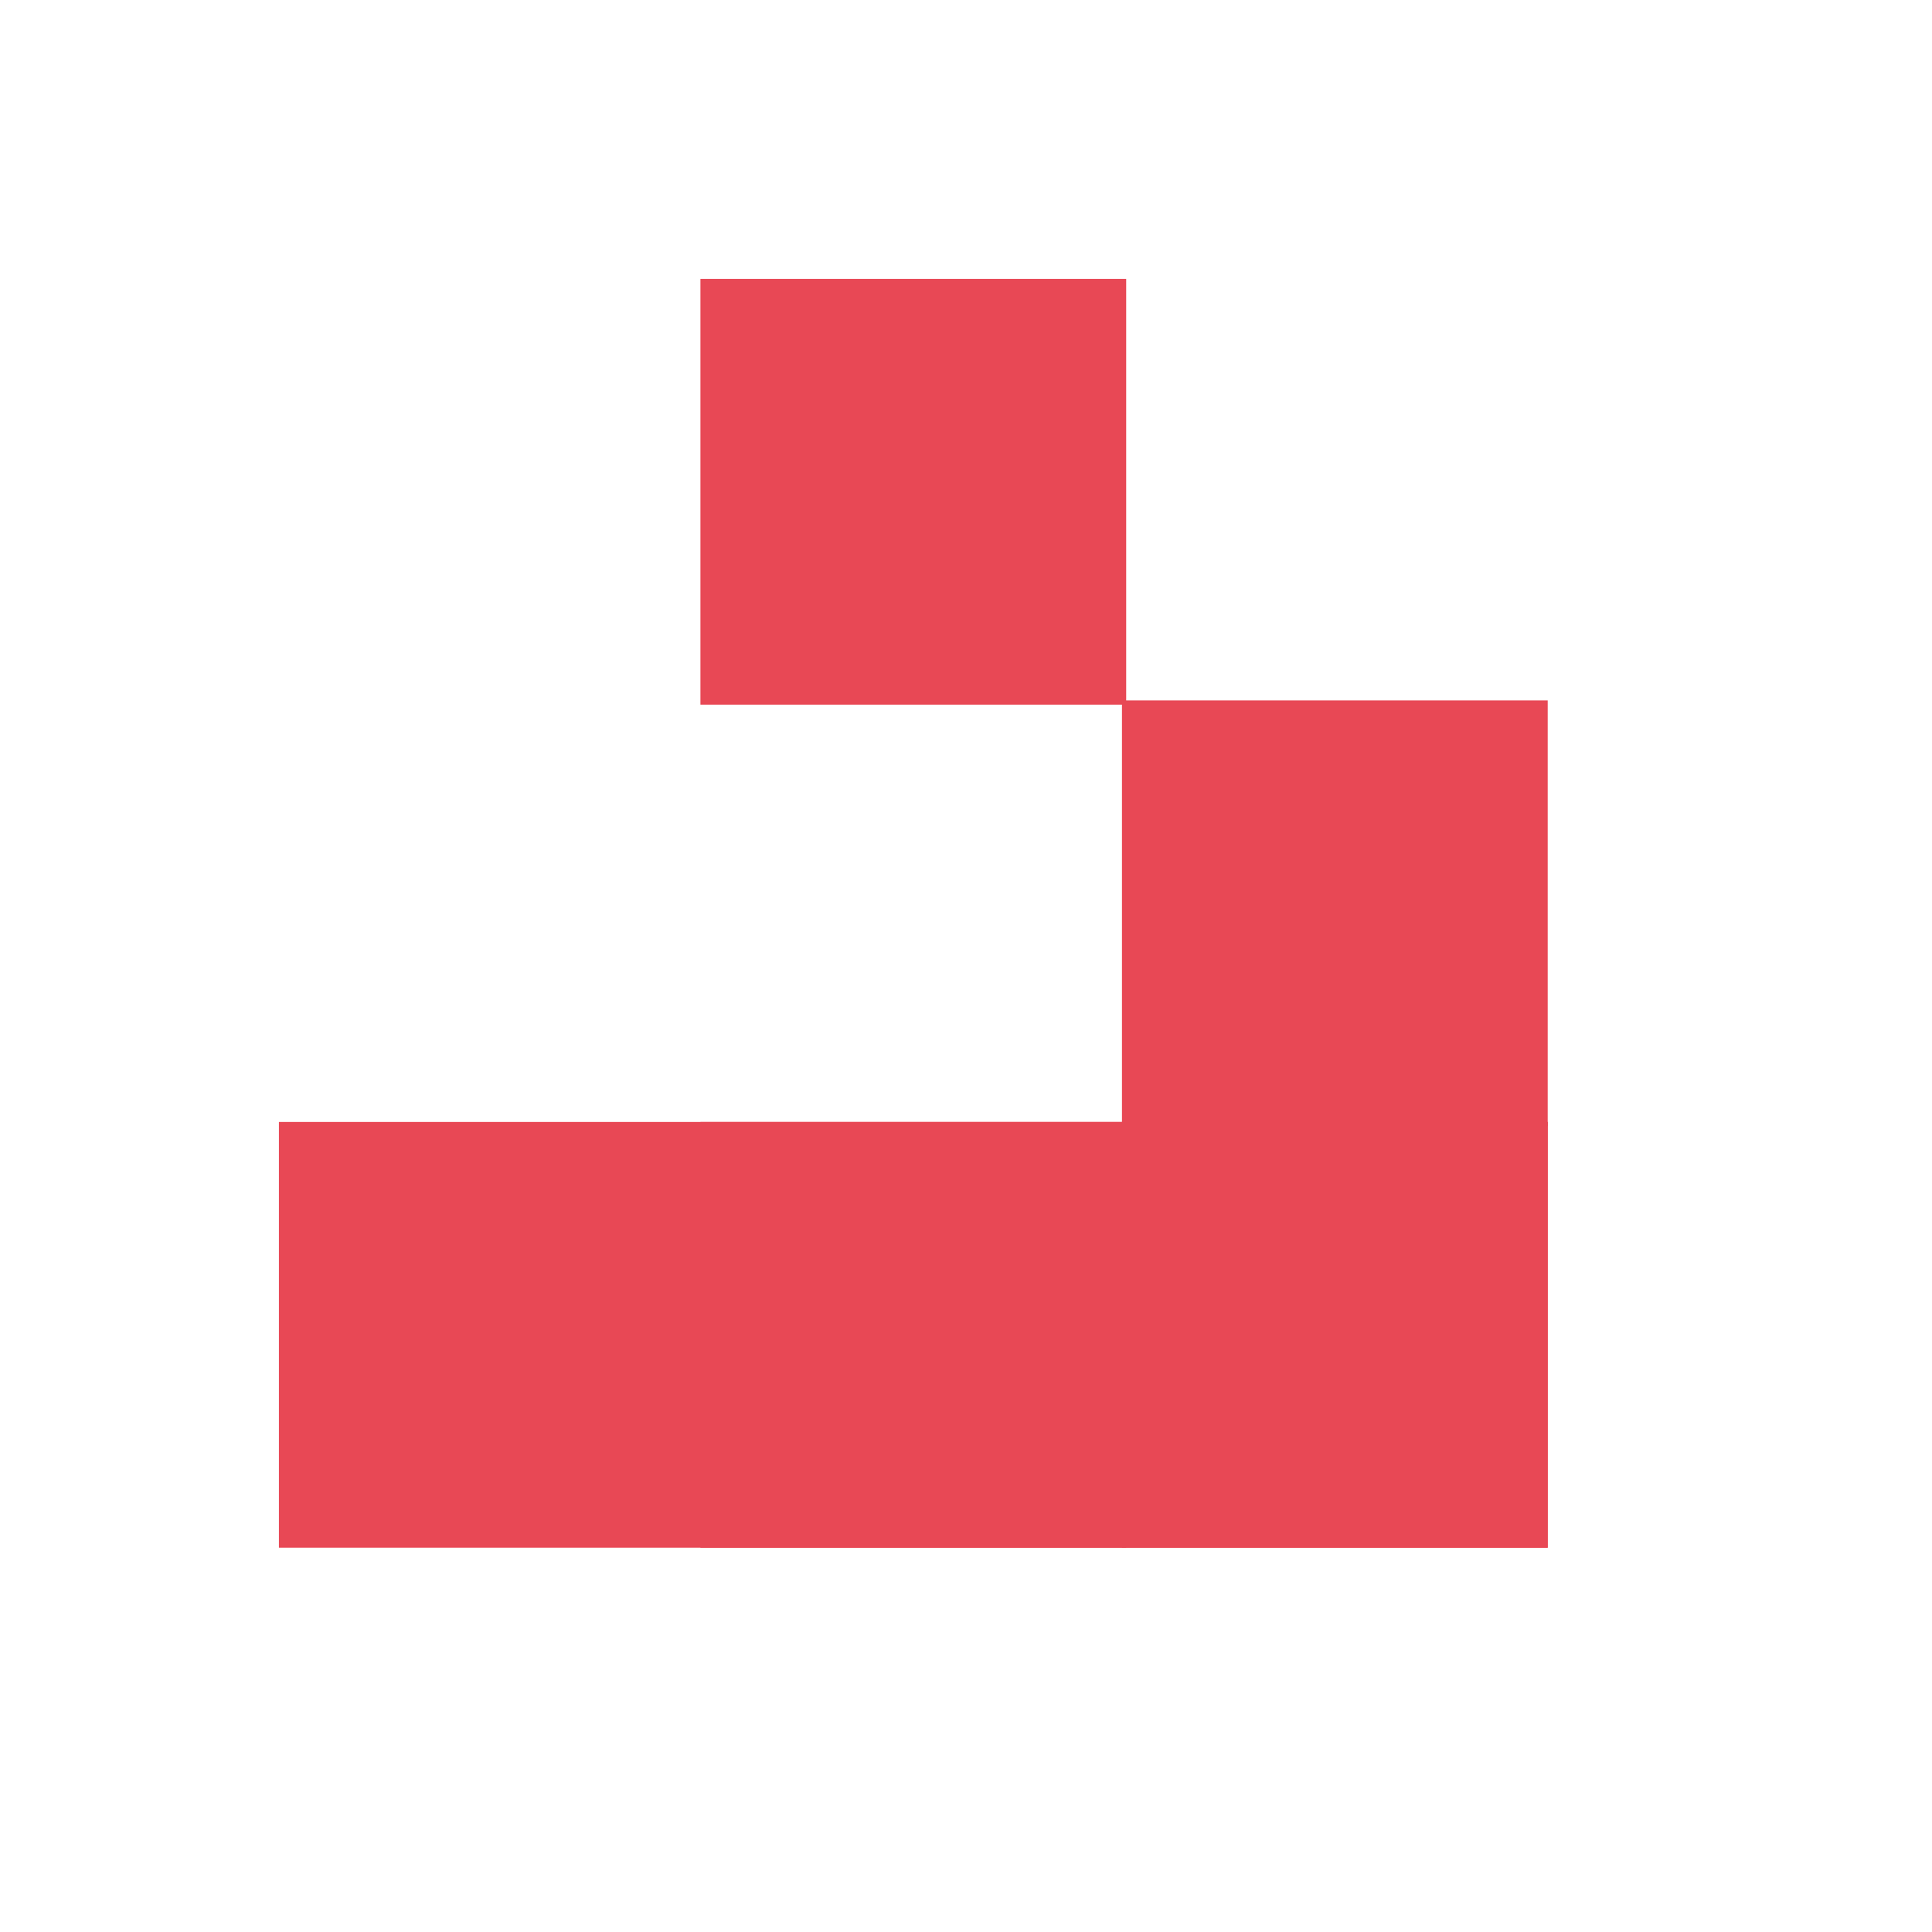
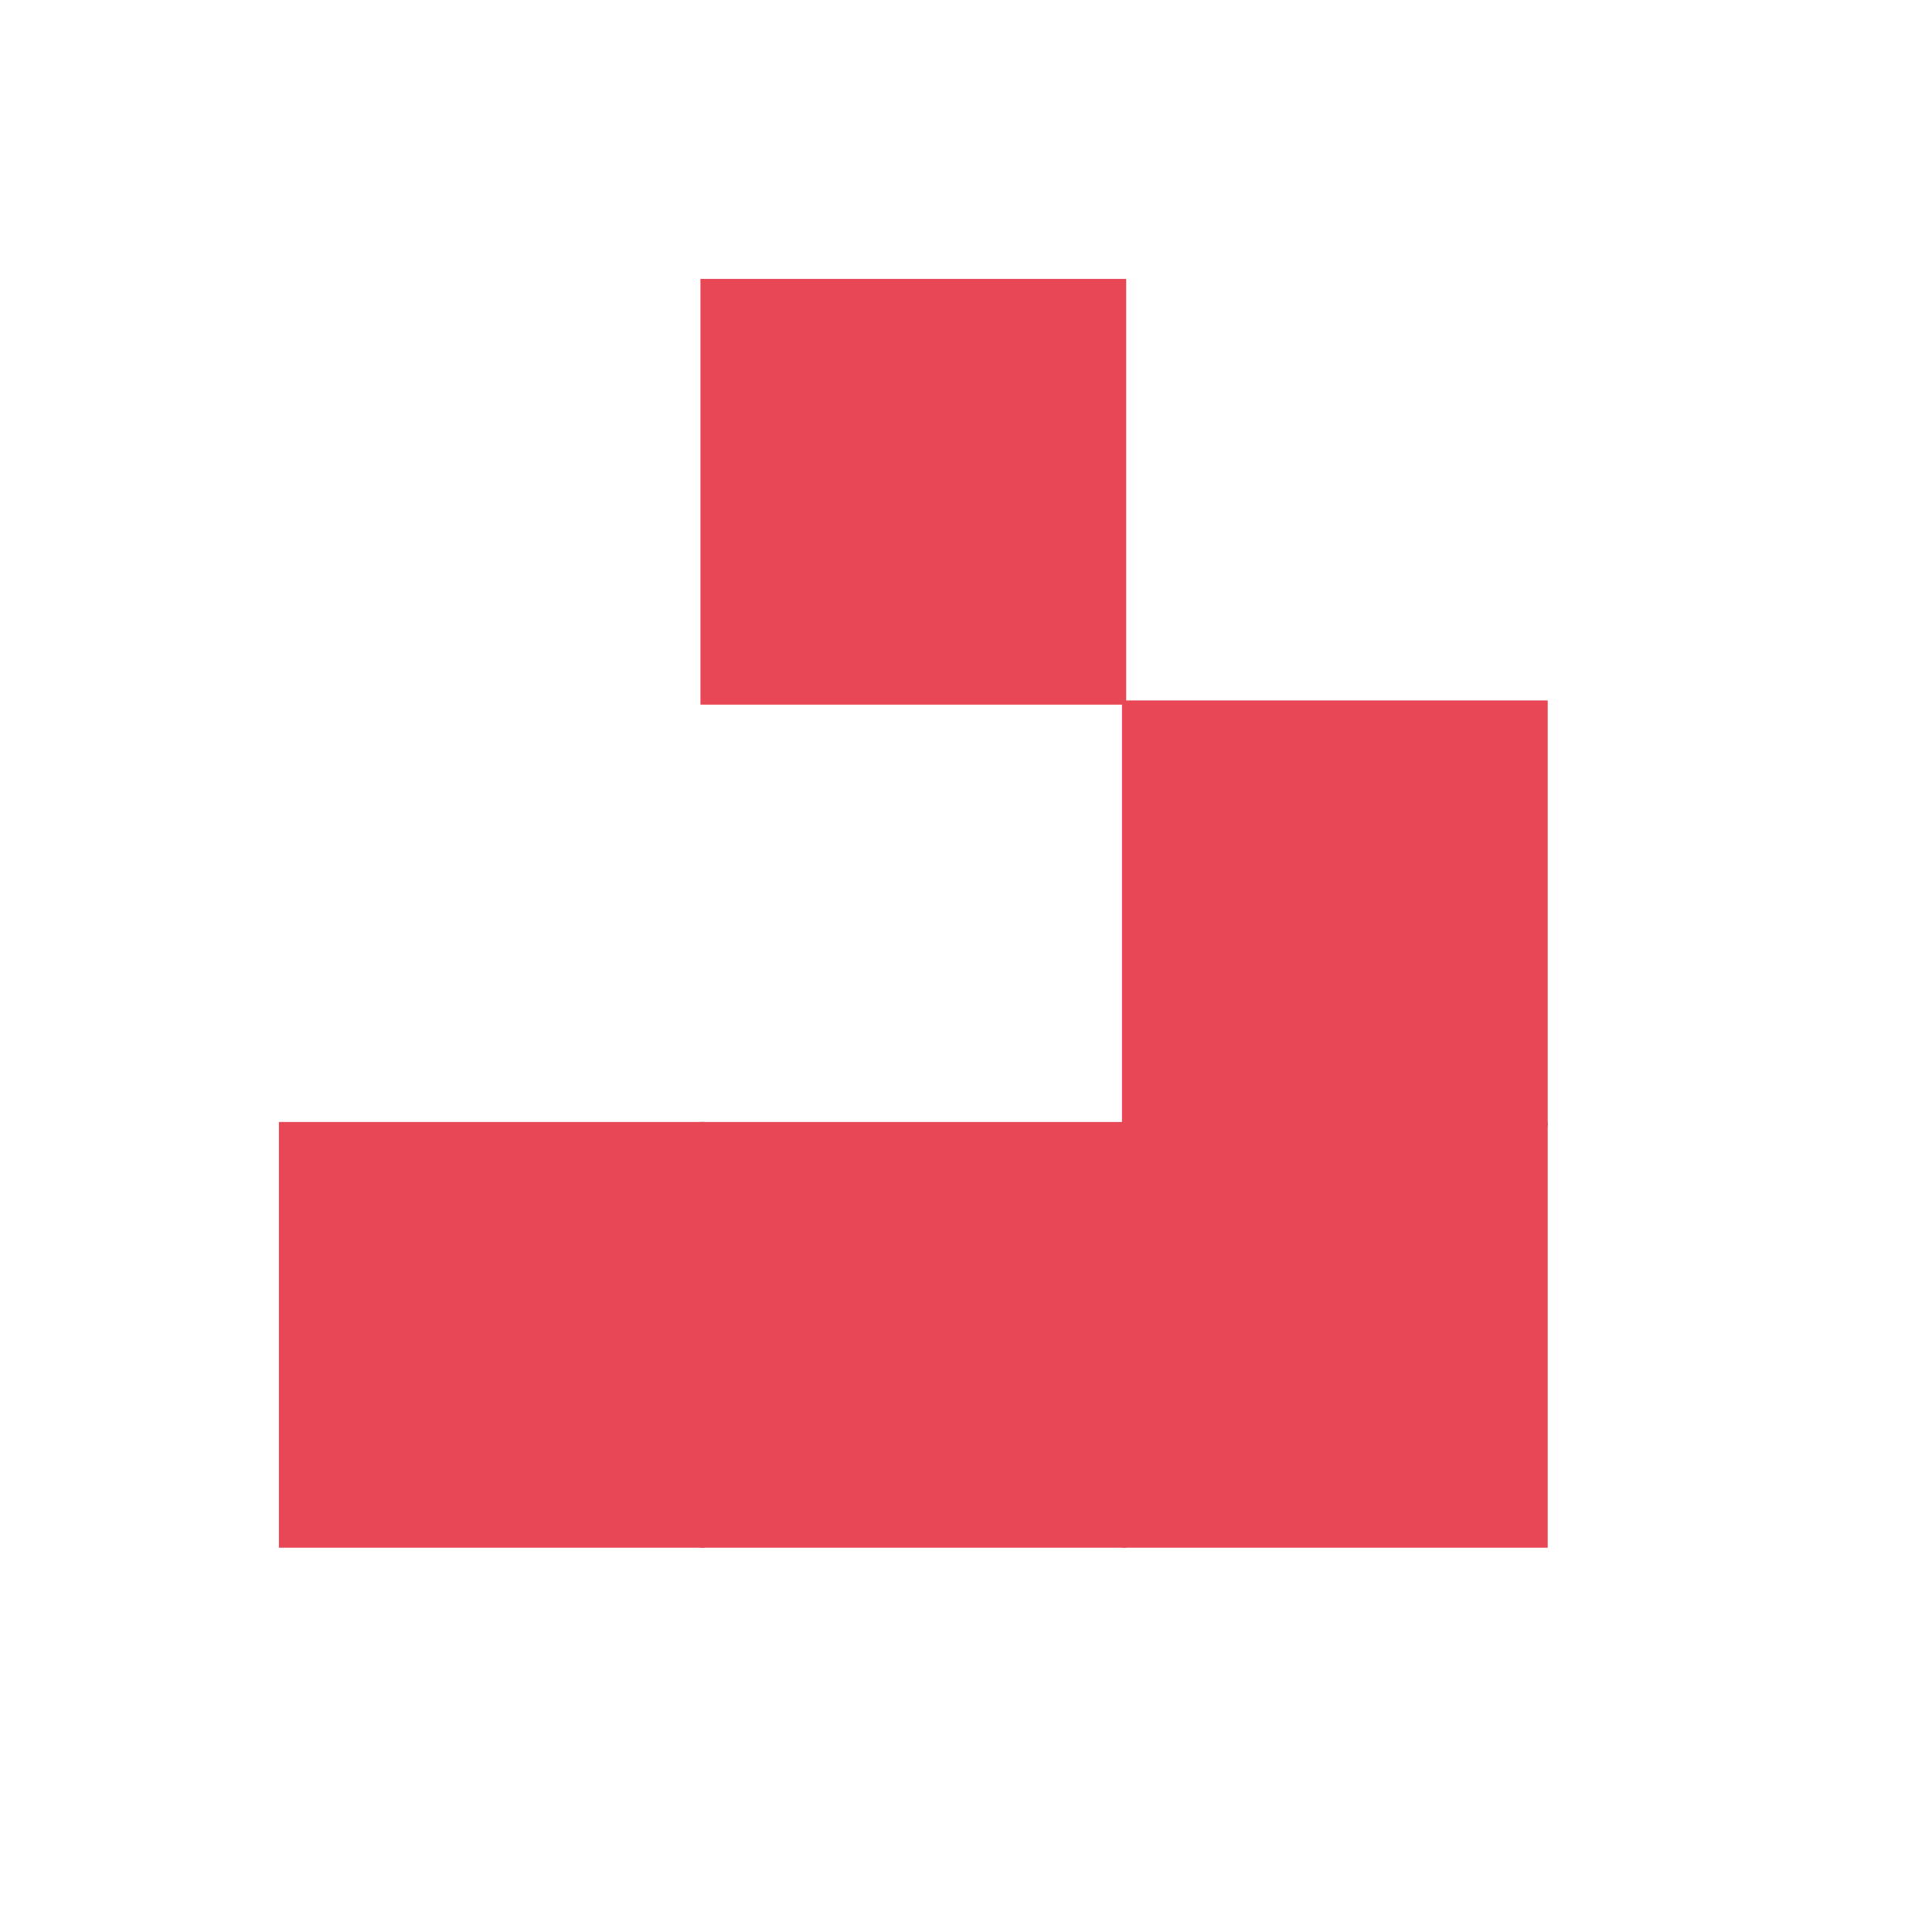
<svg xmlns="http://www.w3.org/2000/svg" width="80" height="80" viewBox="-10 -10 110 110">
  <g transform="matrix(12,0,0,12,6,6)" fill="#e84855" stroke="#e84855" stroke-width="0.02">
    <rect width="2" y="0" x="2" height="2" />
    <rect width="2" height="2" y="2" x="4" />
    <rect width="2" height="2" y="4" x="4" />
    <rect width="2" height="2" y="4" x="2" />
-     <rect width="6" height="2" y="4" x="0" />
+     <rect width="2" height="2" y="4" x="0" />
  </g>
</svg>
